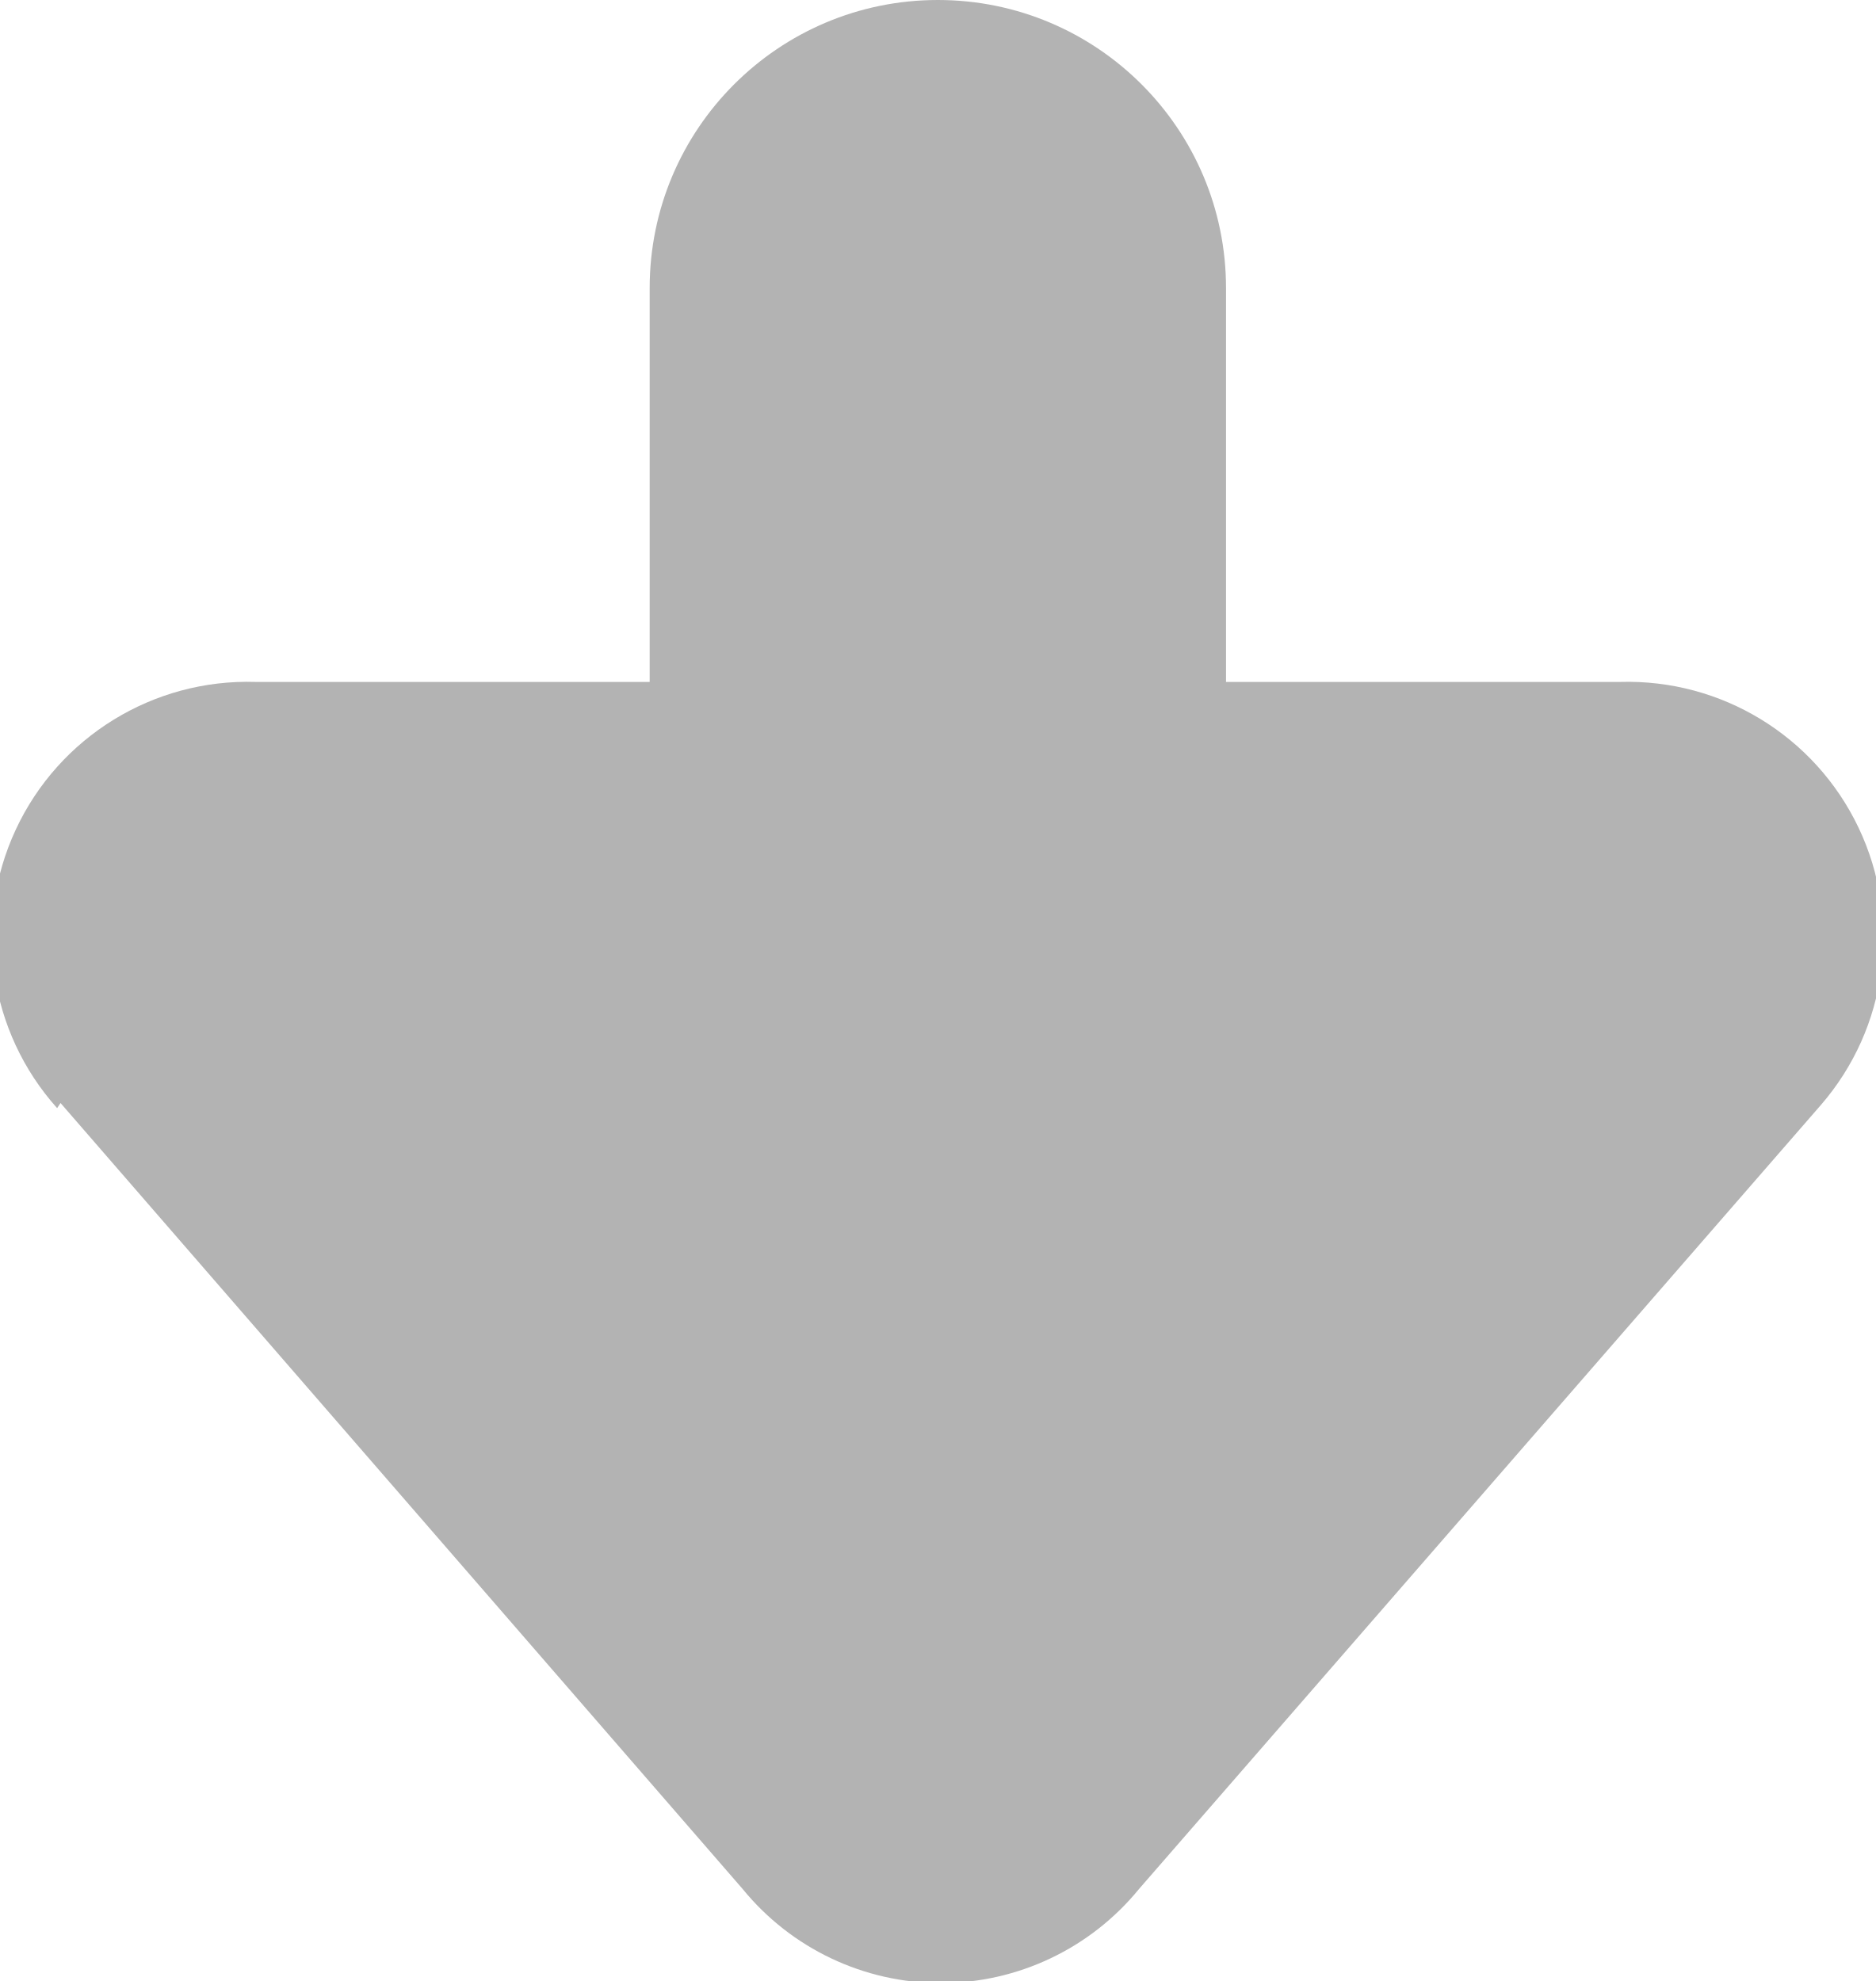
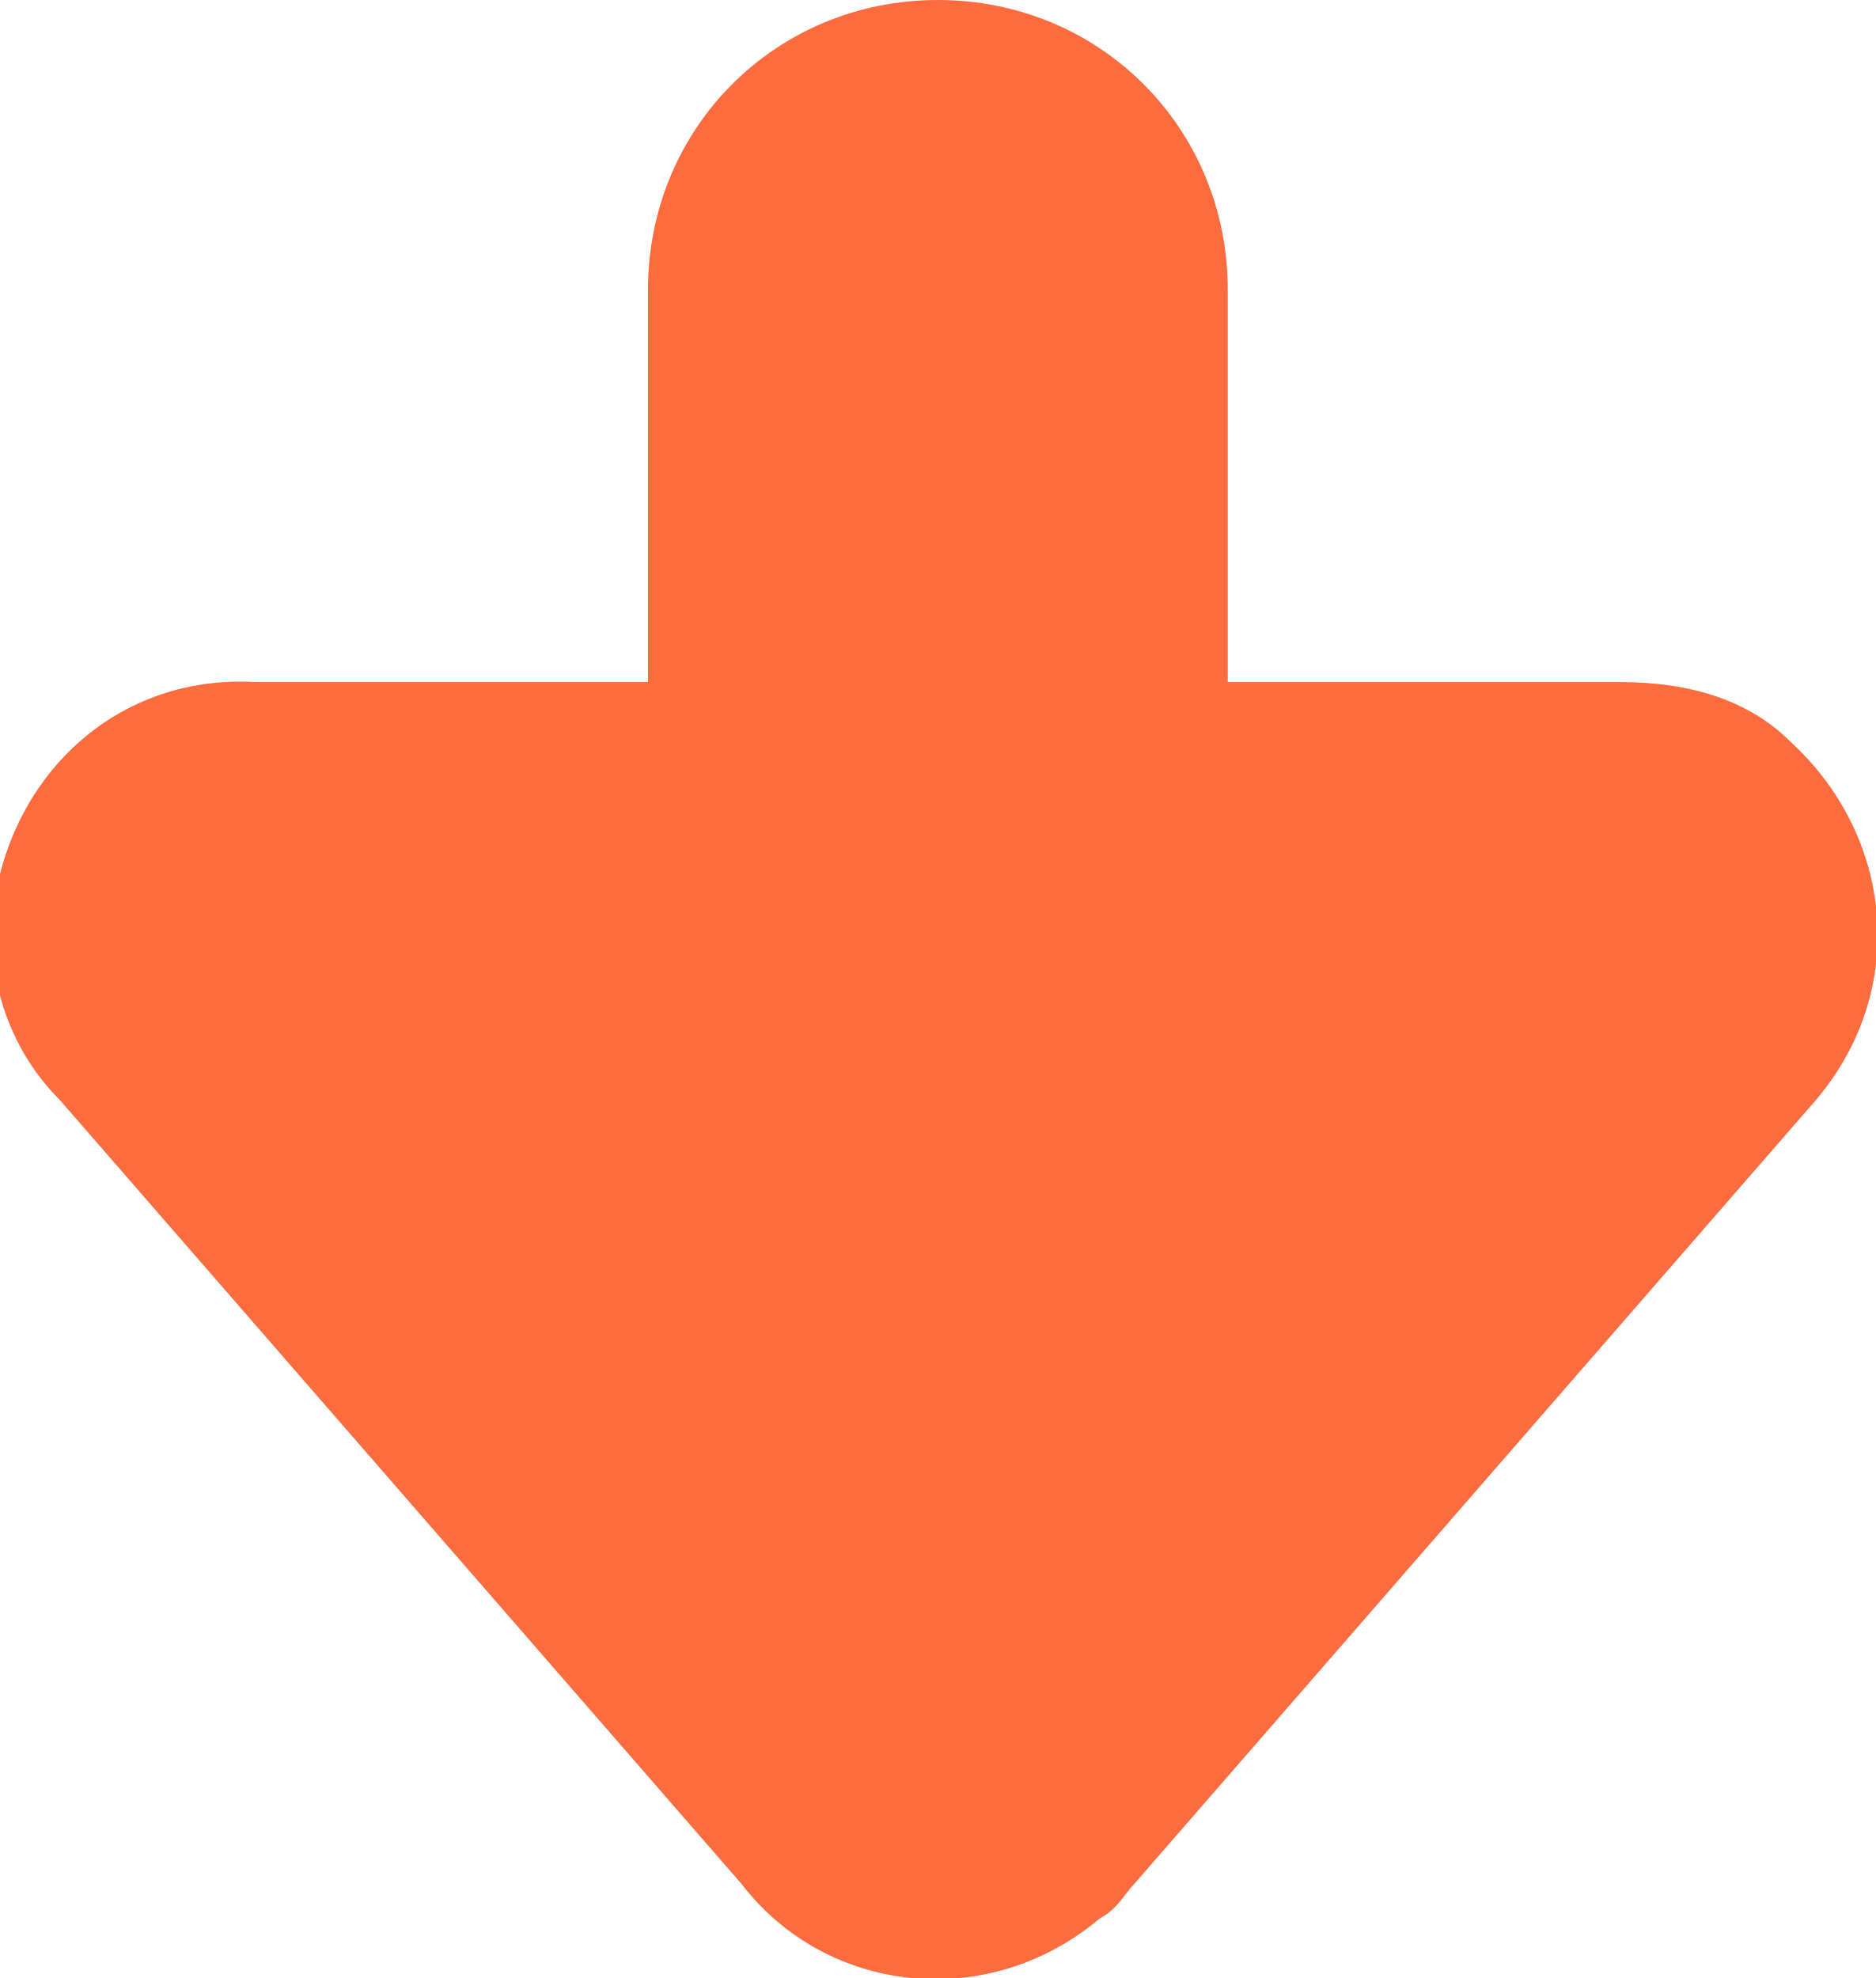
- <svg xmlns="http://www.w3.org/2000/svg" id="Layer_1" data-name="Layer 1" viewBox="0 0 22 23.24">
-   <defs>
-     <style>.cls-1{fill:#b3b3b3;}</style>
-   </defs>
-   <path class="cls-1" d="M.71,12.94l8,9.22a3,3,0,0,0,4.65,0l8-9.2A3,3,0,0,0,19,8H14.38V3.38a3.38,3.38,0,0,0-6.76,0V8H3a3,3,0,0,0-2.33,5Z" />
+ <svg xmlns="http://www.w3.org/2000/svg" version="1.1" id="Layer_1" x="0px" y="0px" viewBox="0 0 22 23.2" style="enable-background:new 0 0 22 23.2;" xml:space="preserve">
+   <style type="text/css">
+ 	.st0{fill:#FD6C3E;}
+ </style>
+   <path class="st0" d="M0.7,12.9l8,9.2c1,1.3,2.9,1.5,4.2,0.4c0.2-0.1,0.3-0.3,0.4-0.4l8-9.2c1.1-1.3,0.9-3.1-0.3-4.2  C20.5,8.2,19.8,8,19,8h-4.6V3.4C14.4,1.5,12.9,0,11,0S7.6,1.5,7.6,3.4V8H3c-1.7-0.1-3,1.2-3.1,2.9C-0.1,11.7,0.2,12.4,0.7,12.9  L0.7,12.9z" />
</svg>
